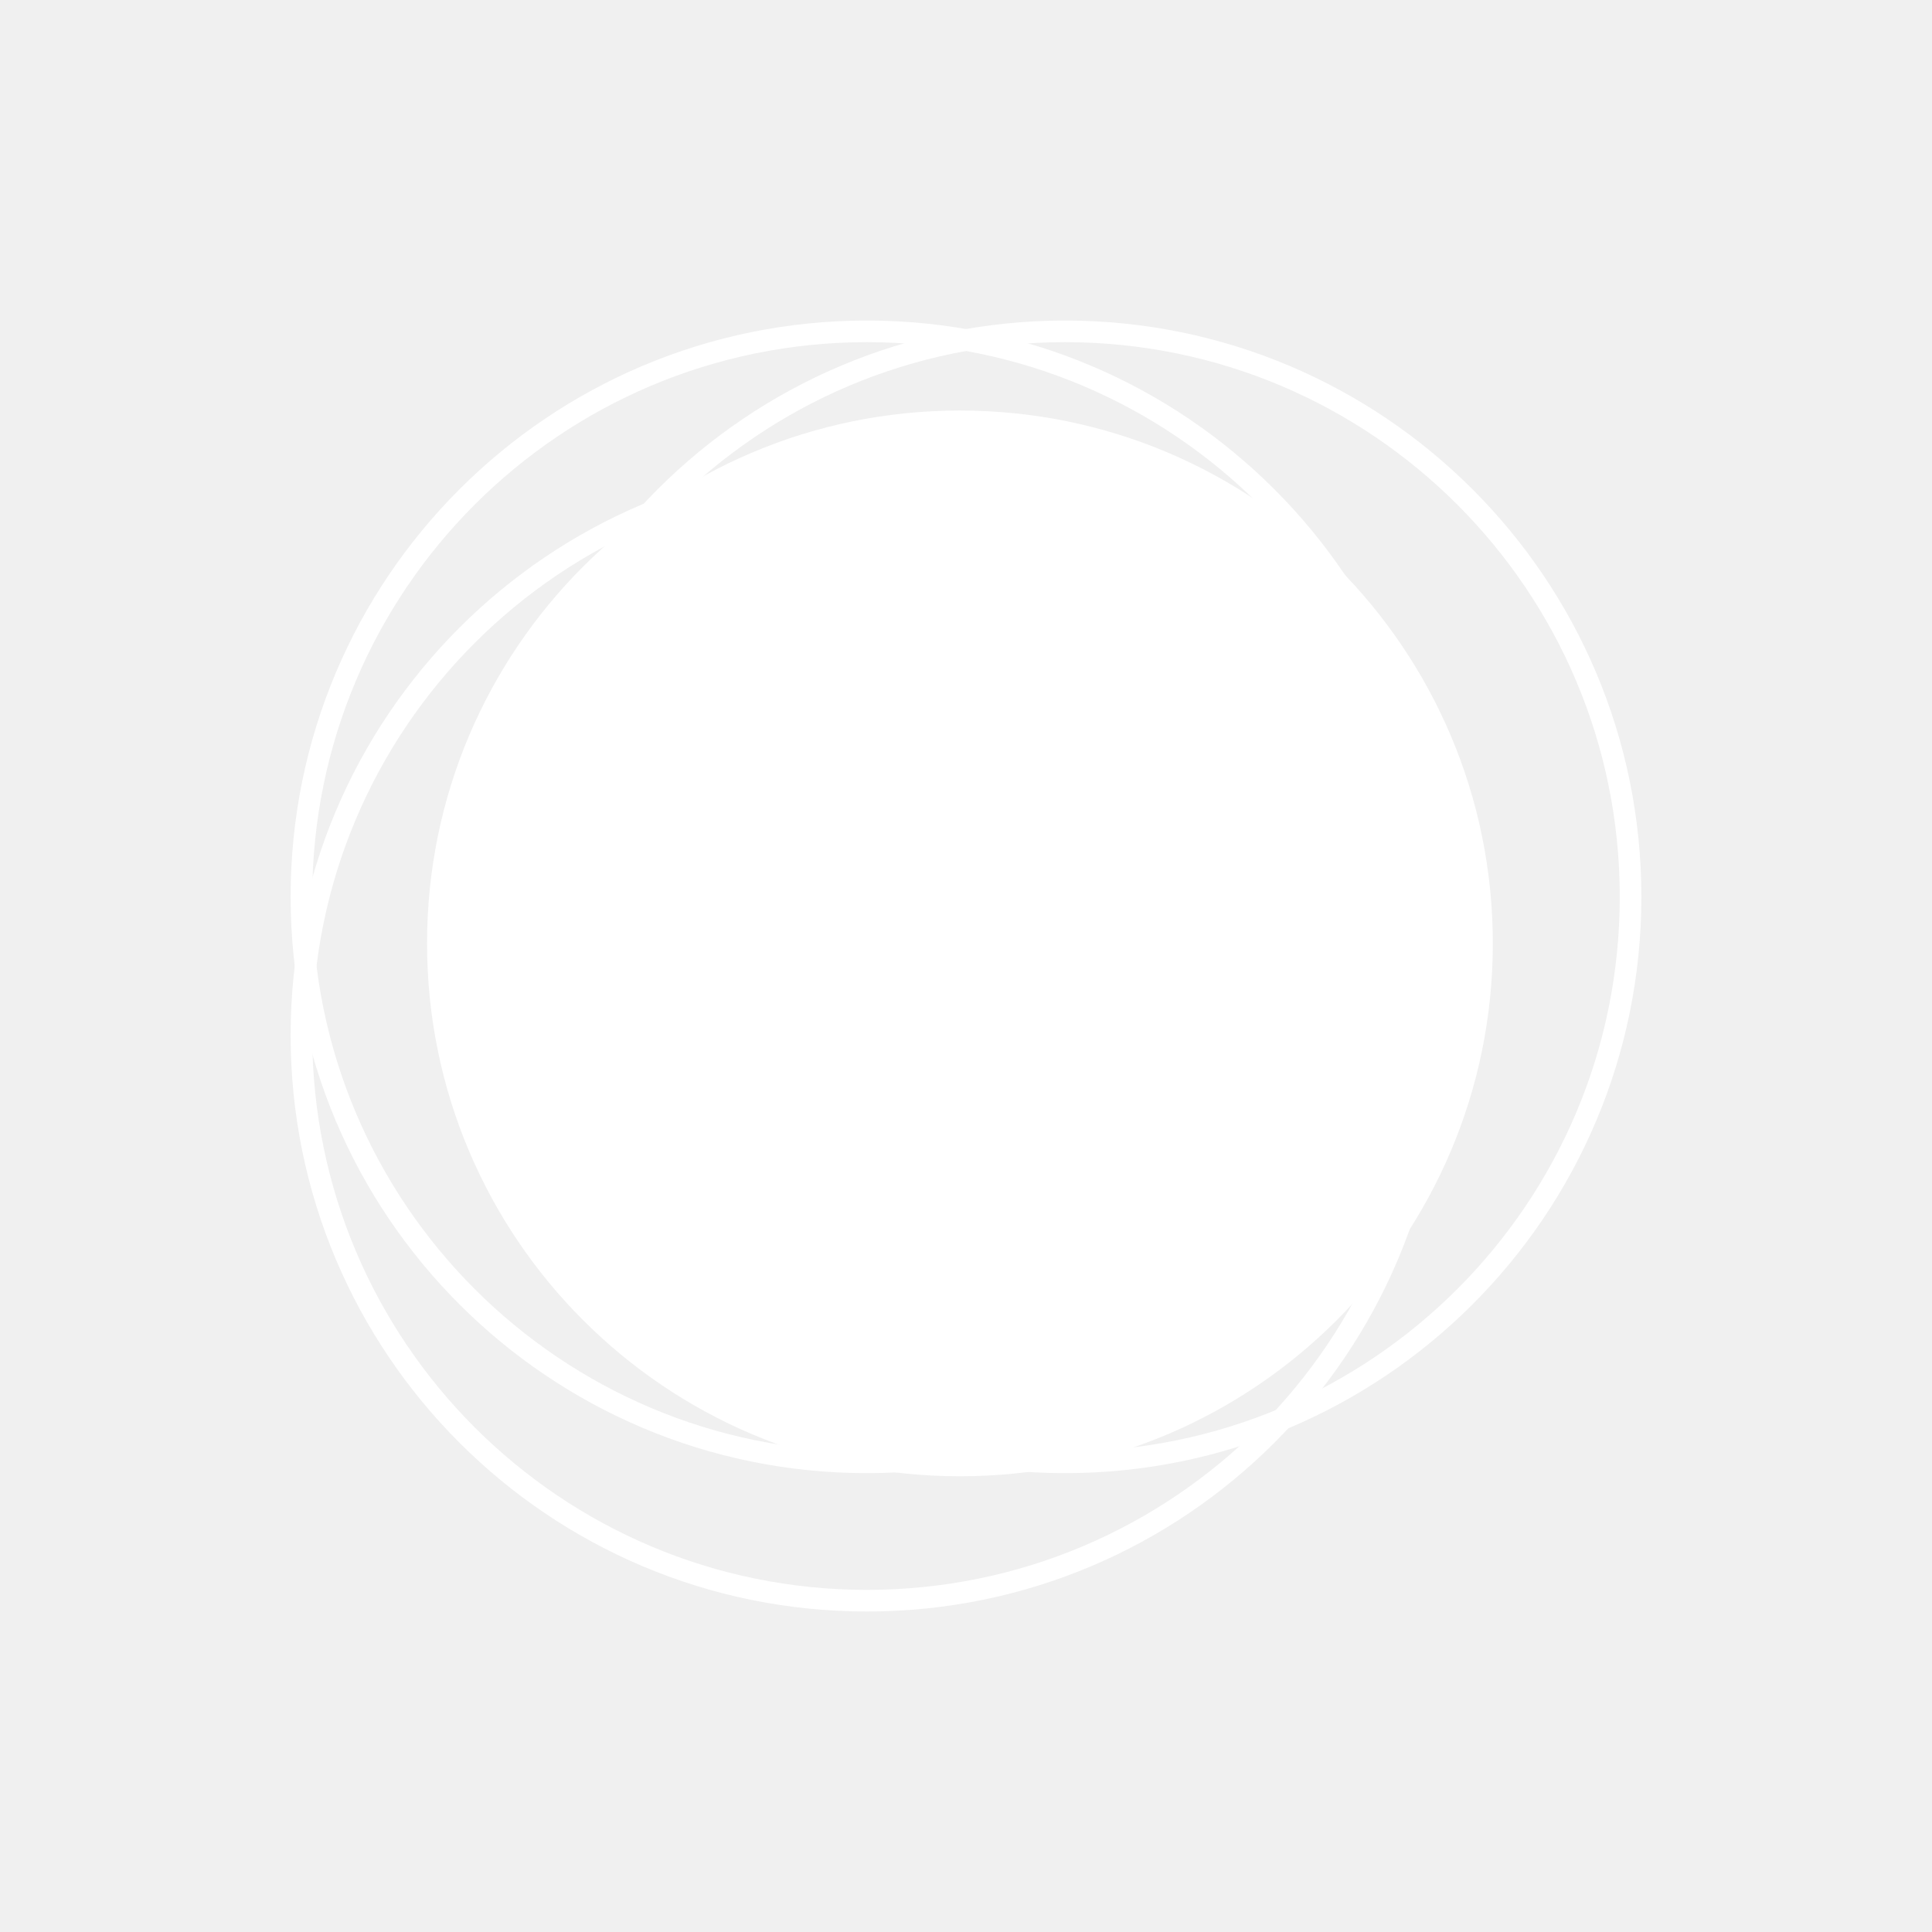
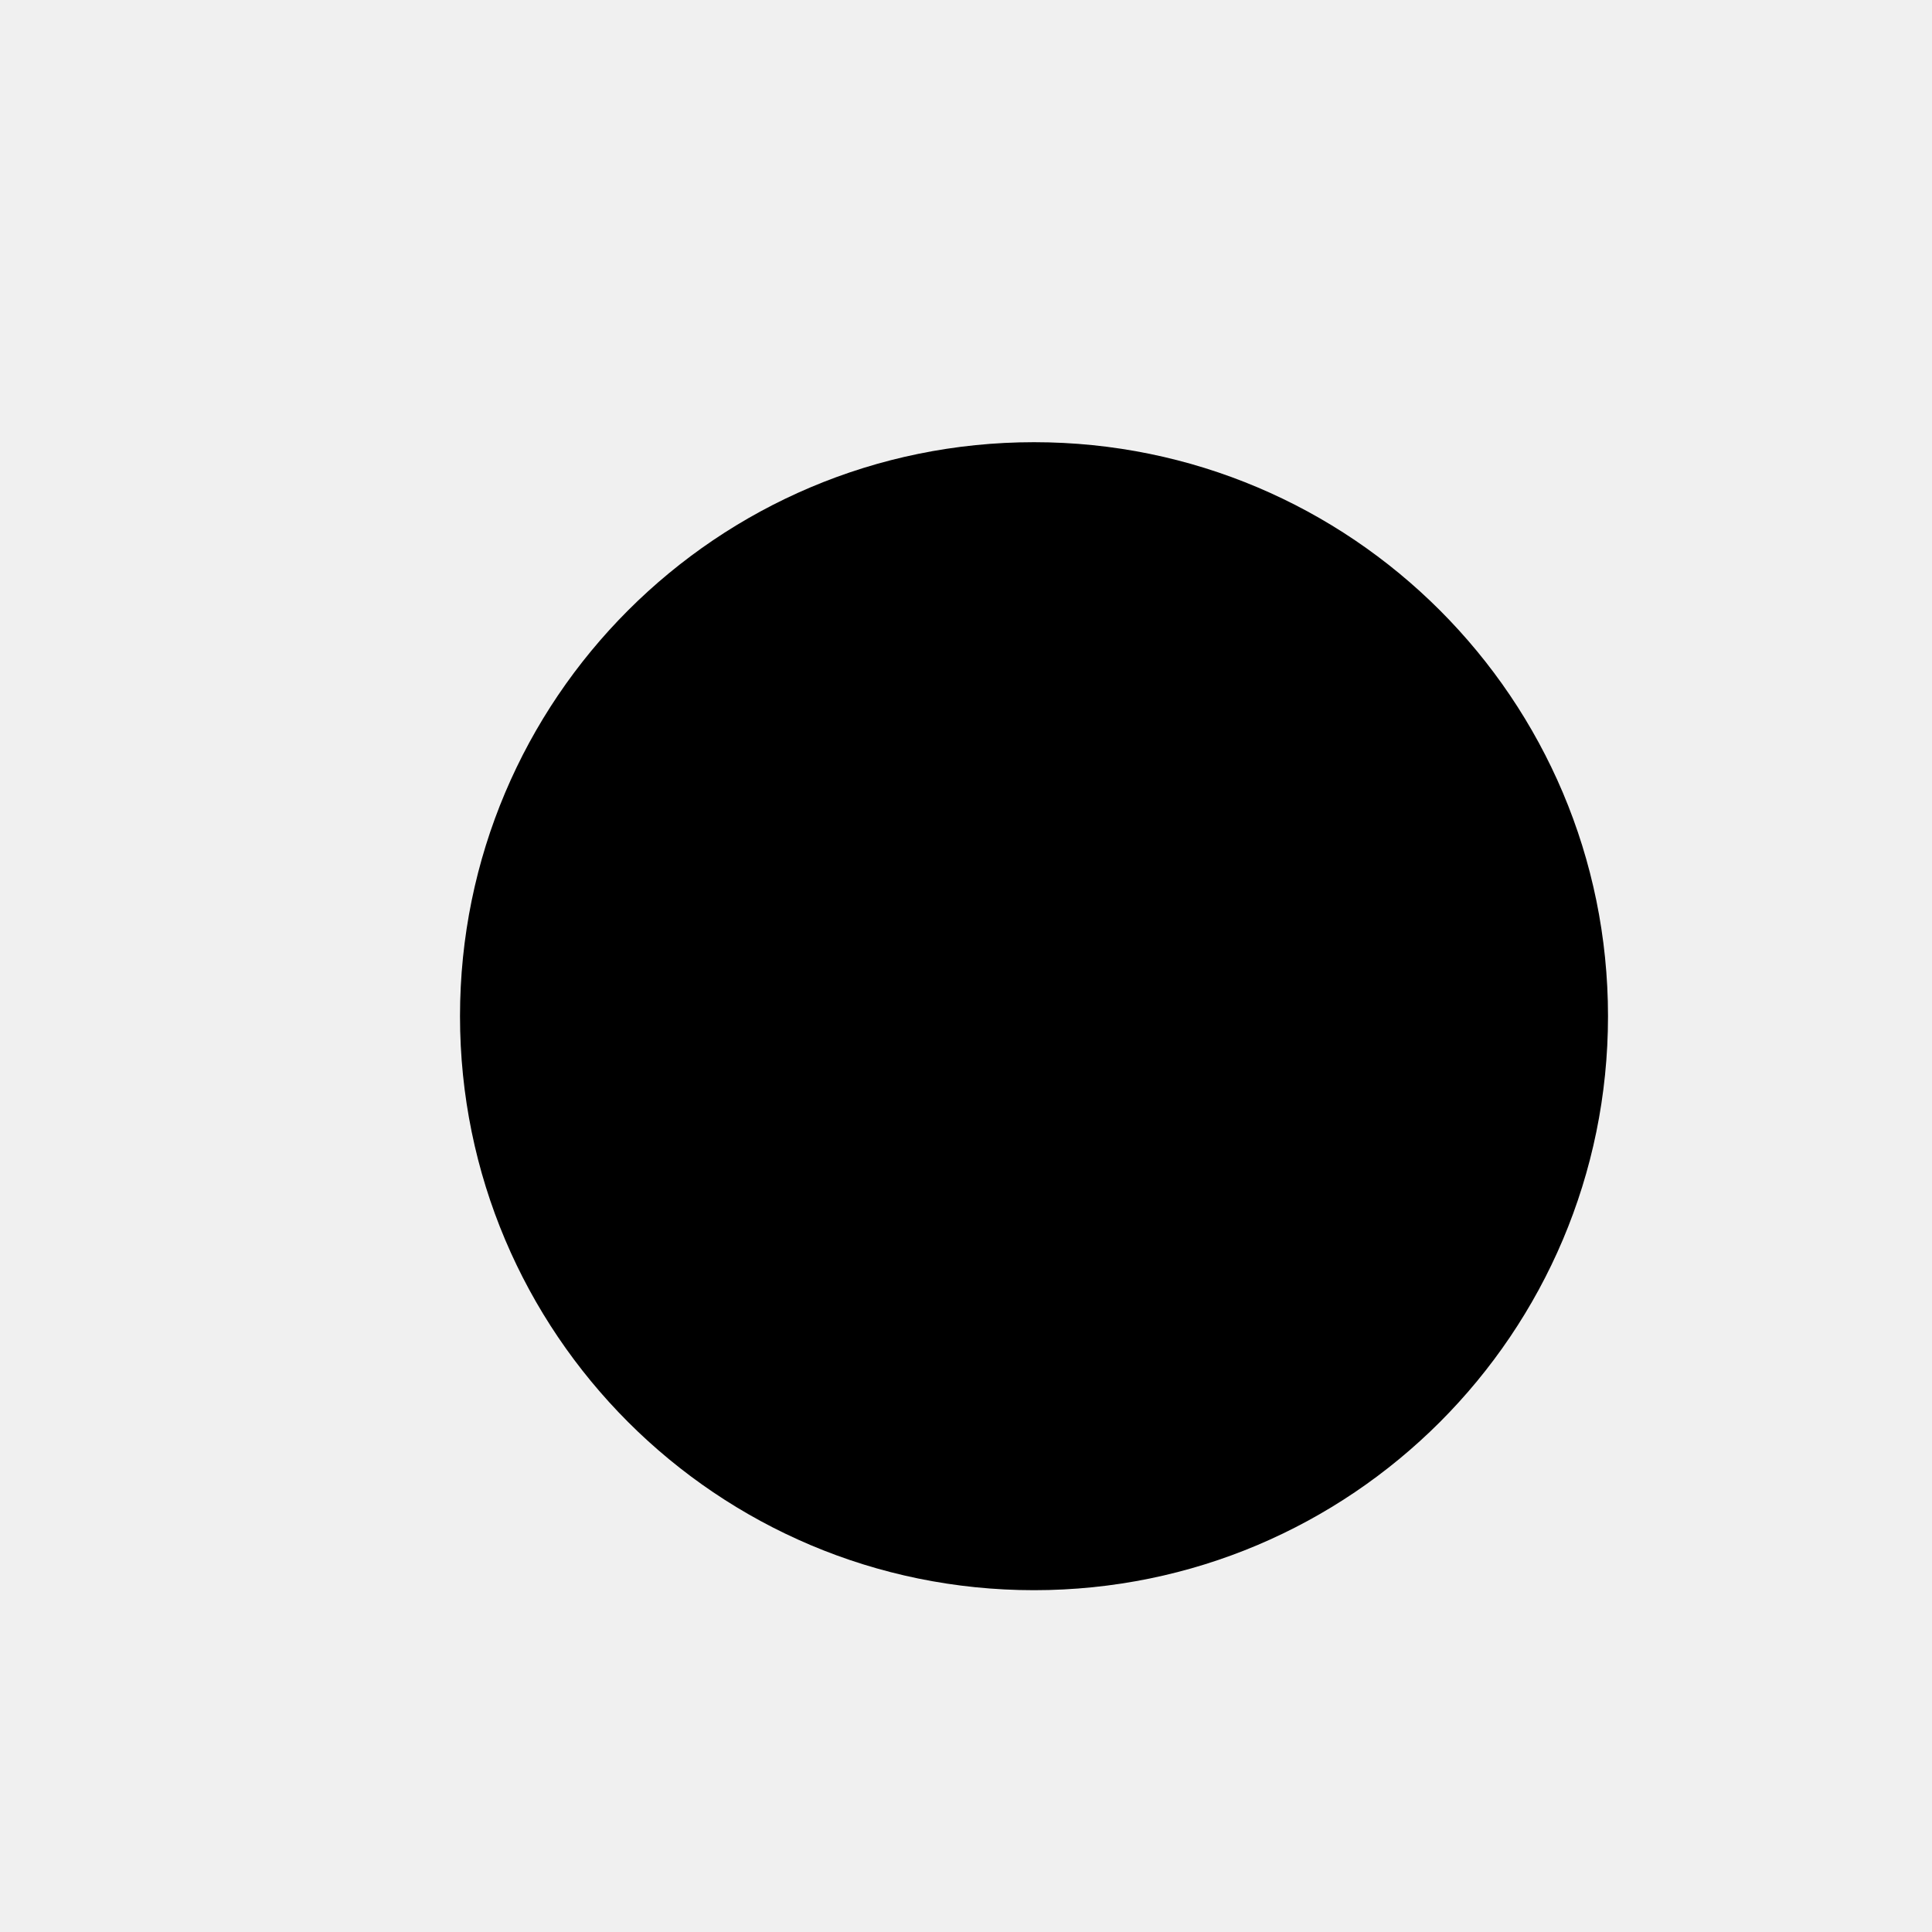
- <svg xmlns="http://www.w3.org/2000/svg" viewBox="0 0 538.58 538.58">
+ <svg xmlns="http://www.w3.org/2000/svg" viewBox="0 0 500 500" width="150" height="150">
  <style>
-     .st0{fill:#e5f4f3}.st2,.st3{fill:#fff}.st3{opacity:.8}.st4{fill:none;stroke:#346642;stroke-width:8;stroke-miterlimit:10}.st5{fill:#346642}.st6{fill:#50aa50}.st8{fill:#4cae50}.st9{fill:#398e3d}.st10{fill:#00cfff}.st12{fill:#a4ffff}.st13{fill:#603714}.st14{fill:#7c4115}.st15{fill:#aa561d}.st16,.st17{fill:none;stroke:#398e3d;stroke-width:18.928;stroke-linecap:round;stroke-miterlimit:10}.st17{stroke:#a4ffff;stroke-width:16}.st18{fill:#1ae51a}.st21{fill:none;stroke:#4cae50;stroke-width:6;stroke-miterlimit:10}.st25{fill:#bc5e11}.st27{fill:#ce8452}.st28{fill:#9cf}.st30{fill:#93c9ba}.st37{fill:#cce5e2}.st39{fill:#85a1ad}.st40{fill:#3e5c61}.st44{fill:#7ee3ed}.st46,.st47,.st59,.st60,.st61,.st64{fill:none;stroke:#3e5c61;stroke-width:6.074;stroke-miterlimit:10}.st47,.st59,.st60,.st61,.st64{stroke:#fff;stroke-width:4.049}.st59,.st60,.st61,.st64{stroke-width:4}.st60,.st61,.st64{stroke:#3e5c61}.st61,.st64{stroke-width:2}.st64{stroke-width:4.495}.st65{stroke-width:4;stroke-dasharray:39.316,39.316}.st65,.st66,.st67{fill:none;stroke:#fff;stroke-miterlimit:10}.st66{stroke-width:4;stroke-dasharray:38.823,38.823}.st67{stroke-dasharray:39.233,39.233}.st67,.st68,.st69{stroke-width:4}.st68{fill:none;stroke:#fff;stroke-miterlimit:10;stroke-dasharray:39.501,39.501}.st69{stroke-dasharray:39.803,39.803}.st69,.st70,.st71{fill:none;stroke:#fff;stroke-miterlimit:10}.st70{stroke-width:4;stroke-dasharray:41.465,41.465}.st71{stroke-dasharray:39.538,39.538}.st71,.st72,.st73{stroke-width:4}.st72{fill:none;stroke:#fff;stroke-miterlimit:10;stroke-dasharray:42.095,42.095}.st73{stroke-dasharray:44.64,44.64}.st73,.st74,.st75{fill:none;stroke:#fff;stroke-miterlimit:10}.st74{stroke-dasharray:40.66,40.66;stroke-width:4}.st75{stroke-width:6.027}
+     .st73{stroke-dasharray:45,45}.st73,.st74,.st75{fill:none;stroke-miterlimit:10}.st74{stroke-dasharray:40,40;stroke-width:4}.st75{stroke-width:6}
  </style>
  <g id="Layer_1">
    <path d="M-1241.57-1945.19h2597.26v1831.75h-2597.26z" class="st0" />
    <path d="M1116.19-266.24h-2118.25c-58.07 0-105.15-47.08-105.15-105.15v-1315.85c0-58.07 47.08-105.15 105.15-105.15h2118.24c58.07 0 105.15 47.08 105.15 105.15v1315.85c.01 58.07-47.07 105.15-105.14 105.15z" class="st2" opacity=".3" />
    <path d="M444.98-1112.5h-793.43a33.86 33.86 0 01-33.86-33.86v-324.17a33.86 33.86 0 0133.86-33.86h793.43a33.86 33.86 0 0133.86 33.86v324.17a33.86 33.86 0 01-33.86 33.86zM450.49-394.38h-804.46a28.35 28.35 0 01-28.35-28.35v-628.76a28.35 28.35 0 0128.35-28.35h804.46a28.35 28.35 0 0128.35 28.35v628.76a28.35 28.35 0 01-28.35 28.35z" class="st3" />
    <path fill="none" stroke="#fff" stroke-miterlimit="10" stroke-width="16" d="M1116.19-266.24h-2118.25c-58.07 0-105.15-47.08-105.15-105.15v-1315.85c0-58.07 47.08-105.15 105.15-105.15h2118.24c58.07 0 105.15 47.08 105.15 105.15v1315.85c.01 58.07-47.07 105.15-105.14 105.15z" />
    <path d="M-4073.75-1107.89c-13.54 8.3-28.38 12.47-44.11 13.53-19.54 1.32-38.43-.92-56.31-9.82-17.95-8.93-30.3-23.02-39.24-40.54-10.93-21.43-16.14-46.15-18.74-58.23-3.79-17.57-5.97-39.34-6.57-50.22-1.13-13.73-.82-28.05 1.2-36.51 1.66-6.45 9.31-6.52 15.74-6.44 28.6.36 57.09 1.73 85.22 7.32 20.03 3.98 39.29 10.09 57.11 20.4 22.88 13.23 36.89 32.66 41.61 58.61 4.87 26.74 2.19 52.53-10.49 76.91-2.27 4.36-8.11 11.87-12.2 15.53-4.39 4.55-13.22 9.46-13.22 9.46zM-3977.42-1096.46c-5.58-9.78-8.17-20.52-9.82-31.5-3.2-21.23-1.5-42.01 6.84-61.96 8.34-19.95 23.85-32.88 42.56-42.46 22.11-11.32 45.96-16.69 70.35-19.92 22.77-3.01 45.69-3.95 68.65-3.91 9.7 0 12.08 1.8 12.08 11.33-.14 33.37-1.77 66.6-9.48 99.24-4.33 18.34-10.72 35.89-21 51.81-13.43 20.81-32.82 33.12-56.83 37.48-31.51 5.73-61.16 1.09-87.31-18.85-.79-.6-1.44-1.37-2.16-2.05-10.22-11.28-13.88-19.21-13.88-19.21z" class="st8" />
    <path d="M-3968.83-1093.12c19.74-24.37 42.89-44.69 70.43-59.87 4.79-2.64 9.58-5.3 14.53-7.6 4.03-1.87 8.27-2.67 12.15.68 6.43 5.54 5.64 12.91-2.05 16.66a256.33 256.33 0 00-35.34 20.67 199.51 199.51 0 00-52.15 53.83c-.82 1.24-4 5.95-4.81 7.27-18.3 29.87-29.33 62.42-35.53 96.74a392.4 392.4 0 00-6.19 69.27c0 2.31-.06 4.6-.66 6.86a9.7 9.7 0 01-9.8 7.48 9.46 9.46 0 01-9.35-7.98c-.37-2.12-.53-4.3-.54-6.45-.1-29.02-1.71-57.95-5.51-86.74-4.87-36.86-13.46-72.75-28.44-106.92-.96-2.19-10.6-20.99-14.8-27.98a186.85 186.85 0 00-33.86-41.71c-9.22-8.46-19.56-15.51-29.8-22.67a30 30 0 01-5.73-5.21c-3.28-3.88-3.08-8.99.27-12.96 2.85-3.38 8.69-4.35 12.56-1.62 10.43 7.37 21.01 14.55 30.8 22.79 22.33 18.81 39.4 41.72 52.53 67.67.45.89 1.03 1.72 1.54 2.57a359.47 359.47 0 0122.9 62.27 477.22 477.22 0 019.28 43.47c.26 1.56.4 3.14 1.41 4.82a248.93 248.93 0 0114.12-42.17 245.94 245.94 0 0122.01-39.57c.96-1.36 7.52-10.5 10.03-13.6z" class="st9" />
    <path d="M-4112.17-1550.61c-9.3-23.8-30.72-50.78-40.74-50.78-11.67 0-33.41 28.79-41.79 53.12a45.2 45.2 0 1082.53-2.34zM-3972.32-1415.91c-9.3-23.8-30.72-50.78-40.74-50.78-11.67 0-33.41 28.79-41.79 53.12a45.2 45.2 0 1082.53-2.34zM-3826.1-1548.59c-9.3-23.8-30.72-50.78-40.74-50.78-11.67 0-33.41 28.79-41.79 53.12a45.2 45.2 0 1082.53-2.34z" class="st10" />
    <path d="M-4666.2-1149.62c-13.54 8.3-28.38 12.47-44.11 13.53-19.54 1.32-38.43-.92-56.31-9.82-17.95-8.93-30.3-23.02-39.24-40.54-10.93-21.43-16.14-46.15-18.75-58.23-3.79-17.57-5.97-39.34-6.57-50.22-1.13-13.73-.82-28.05 1.2-36.51 1.66-6.45 9.31-6.52 15.74-6.44 28.6.36 57.09 1.73 85.22 7.32 20.03 3.98 39.29 10.09 57.11 20.4 22.88 13.23 36.89 32.66 41.61 58.61 4.87 26.74 2.19 52.53-10.49 76.91-2.27 4.36-8.11 11.87-12.2 15.53-4.39 4.55-13.21 9.46-13.21 9.46zM-4569.88-1138.19c-5.58-9.78-8.17-20.52-9.82-31.5-3.2-21.23-1.5-42.01 6.84-61.96 8.34-19.95 23.85-32.88 42.56-42.46 22.11-11.32 45.96-16.69 70.35-19.92 22.77-3.01 45.69-3.95 68.65-3.91 9.7 0 12.08 1.8 12.08 11.33-.14 33.37-1.77 66.6-9.48 99.24-4.33 18.34-10.72 35.89-21 51.81-13.43 20.81-32.82 33.12-56.83 37.48-31.51 5.73-61.16 1.09-87.31-18.85-.79-.6-1.44-1.37-2.16-2.05-10.21-11.28-13.88-19.21-13.88-19.21z" class="st8" />
    <path d="M-4561.29-1134.85c19.74-24.37 42.89-44.69 70.43-59.87 4.79-2.64 9.58-5.3 14.53-7.6 4.03-1.87 8.27-2.67 12.15.68 6.43 5.54 5.64 12.91-2.05 16.66a257.03 257.03 0 00-35.35 20.67 199.51 199.51 0 00-52.15 53.83c-.82 1.24-4 5.95-4.81 7.27-18.3 29.87-29.33 62.42-35.53 96.74a392.4 392.4 0 00-6.19 69.27c0 2.31-.06 4.6-.66 6.86a9.7 9.7 0 01-9.8 7.48 9.46 9.46 0 01-9.35-7.98c-.37-2.12-.53-4.3-.54-6.45-.1-29.02-1.71-57.95-5.51-86.74-4.87-36.86-13.46-72.75-28.44-106.92-.96-2.19-10.6-20.99-14.8-27.98a186.85 186.85 0 00-33.86-41.71c-9.22-8.46-19.56-15.51-29.8-22.67a30 30 0 01-5.73-5.21c-3.28-3.88-3.08-8.99.27-12.96 2.85-3.38 8.69-4.35 12.56-1.62 10.43 7.37 21.01 14.55 30.8 22.79 22.33 18.81 39.4 41.72 52.53 67.67.45.89 1.03 1.72 1.54 2.57a359.47 359.47 0 0122.9 62.27 477.22 477.22 0 019.28 43.47c.26 1.56.4 3.14 1.41 4.82a248.93 248.93 0 0114.12-42.17 245.94 245.94 0 0122.01-39.57c.97-1.36 7.54-10.5 10.04-13.6z" class="st9" />
    <path fill="#47301a" d="M-4499.32-922.85c0 21.77-218.19 18.05-218.19 0 0-60.25 48.84-109.1 109.1-109.1 60.25 0 109.09 48.85 109.09 109.1z" />
    <path d="M-4704.62-1592.34c-9.3-23.8-30.72-50.78-40.74-50.78-11.67 0-33.41 28.79-41.79 53.12a45.2 45.2 0 1082.53-2.34z" class="st10" />
    <circle cx="-4726.69" cy="-1567.14" r="16.16" class="st12" />
    <path d="M-4564.78-1457.64c-9.3-23.8-30.72-50.78-40.74-50.78-11.67 0-33.41 28.79-41.79 53.12a45.2 45.2 0 1082.53-2.34z" class="st10" />
    <circle cx="-4586.85" cy="-1432.45" r="16.16" class="st12" />
    <path d="M-4418.55-1590.32c-9.3-23.8-30.72-50.78-40.74-50.78-11.67 0-33.41 28.79-41.79 53.12a45.2 45.2 0 1082.53-2.34z" class="st10" />
    <circle cx="-4440.62" cy="-1565.13" r="16.16" class="st12" />
    <circle cx="-4678.3" cy="-955.98" r="15.07" class="st13" />
    <circle cx="-4623.47" cy="-939.53" r="15.07" class="st13" />
    <circle cx="-4585.53" cy="-992.04" r="10.5" class="st14" />
    <circle cx="-4567.22" cy="-954.59" r="10.5" class="st14" />
    <circle cx="-4648.67" cy="-960.55" r="10.5" class="st14" />
    <circle cx="-4536.04" cy="-959.05" r="12" class="st15" />
    <circle cx="-4608.41" cy="-1009.45" r="12" class="st15" />
    <path d="M-4690.71-1200.39a160.16 160.16 0 01-72.16 9.64M-4495.44-1184.68a65.32 65.32 0 0113.45-46.87M-4526.44-1153.54a92.12 92.12 0 0073.82 7.63M-4717.19-1226.08a145.5 145.5 0 01-54.81-53.95M-4469.06-1194.8c24.42-10.09 48.08-31.28 58.45-58.25M-4529.15-1158.56a71.33 71.33 0 01-7.98-55.51M-4716.08-1231.79c5.55-6.66 7.15-15.91 6.21-24.53-.94-8.61-4.16-16.79-7.35-24.85" class="st16" />
    <path d="M-4129.08-1541.01a26.67 26.67 0 01-5.58 27.23M-3988.77-1406.89a26.64 26.64 0 01-5.58 27.23M-3842.47-1541.01a26.67 26.67 0 01-5.58 27.23" class="st17" />
    <path d="M-4073.75-1107.62c-13.54 8.3-28.38 12.47-44.11 13.53-19.54 1.32-38.43-.92-56.31-9.82-17.95-8.93-30.3-23.02-39.24-40.54-10.93-21.43-16.14-46.15-18.74-58.23-3.79-17.57-5.97-39.34-6.57-50.22-1.13-13.73-.82-28.05 1.2-36.51 1.66-6.45 9.31-6.52 15.74-6.44 28.6.36 186.13 138.87 173.45 163.25-2.27 4.36-8.11 11.87-12.2 15.53-4.39 4.54-13.22 9.45-13.22 9.45zM-3977.42-1096.46c-5.58-9.78-8.17-20.52-9.82-31.5-3.2-21.23-1.5-42.01 6.84-61.96 8.34-19.95 23.85-32.88 42.56-42.46 22.11-11.32 45.96-16.69 70.35-19.92 22.77-3.01 45.69-3.95 68.65-3.91 9.7 0 12.08 1.8 12.08 11.33-.14 33.37-148.46 189.63-174.61 169.68-.79-.6-1.44-1.37-2.16-2.05-10.23-11.28-13.89-19.21-13.89-19.21z" class="st18" />
    <linearGradient id="SVGID_1_" x1="-3613.18" x2="-3402.63" y1="-862.41" y2="-862.41" gradientTransform="matrix(1 0 0 -1 0 -2059.11)" gradientUnits="userSpaceOnUse">
      <stop offset="0" stop-color="#1ae51a" />
      <stop offset="1" stop-color="#4cae50" />
    </linearGradient>
    <path fill="url(#SVGID_1_)" d="M-3407.24-1158c-4.55-18.48-15.61-36.3-32.85-44.35-9.24-4.31-19.59-5.57-29.24-8.85a73.55 73.55 0 01-35.98-26.76c-9.56-13.41-14.63-30.1-26.53-41.49-12.12-11.6-29.27-15.81-44.72-22.37-15.45-6.56-31.21-18.07-33.05-34.75a577.84 577.84 0 00-3.56 67.19c.17 32.35 6.54 70.27 35.32 85.04 6.06 3.11 12.9 5.02 17.93 9.61 13.27 12.12 6.72 33.56 6.89 51.53.32 33.95 31.45 63.1 65.27 66.08 26.65 2.35 53.63-9.69 71.99-28.73 17.57-18.23 14.33-48.61 8.53-72.15z" />
    <linearGradient id="SVGID_2_" x1="-3372.65" x2="-3187.14" y1="-813.54" y2="-813.54" gradientTransform="matrix(1 0 0 -1 0 -2059.11)" gradientUnits="userSpaceOnUse">
      <stop offset="0" stop-color="#1ae51a" />
      <stop offset="1" stop-color="#4cae50" />
    </linearGradient>
    <path fill="url(#SVGID_2_)" d="M-3308.81-1310.95c-2.9 16.31 3.92 33.75-1.63 49.36-4.17 11.72-14.44 19.94-23.15 28.82-33.58 34.22-47.13 86.82-34.26 133.01 5.23 18.78 15.65 37.55 33.27 45.91 19.55 9.29 43.14 3.51 62.14-6.85 39.53-21.53 68.15-65.25 64.67-110.13-1.64-21.14-9.96-42.26-5.59-63.01 5.82-27.65 33.44-52.26 24.42-79.04-6.38-18.92-29.76-30.4-30.59-50.34-.37-8.75 3.92-16.92 6.51-25.29 6.55-21.14-2.33-49.61-24.13-53.44 9.44 1.66 3.55 38.56 1.06 45.01-4.59 11.88-13.98 20.9-23.27 29.17-18.42 16.38-44.74 30.31-49.45 56.82z" />
    <path d="M-3240.83-1323.72c-36.61 133.67-106.27 244.86-167.57 369.15 17.11-57.82 4.02-123.69-33.89-170.58-30.03-37.13-73.15-61.51-105.27-96.84a220.54 220.54 0 01-39.29-60.98" class="st21" />
    <linearGradient id="SVGID_3_" x1="-3227.1" x2="-3227.1" y1="-503" y2="-576.62" gradientTransform="matrix(1 0 0 -1 0 -2059.11)" gradientUnits="userSpaceOnUse">
      <stop offset="0" stop-color="#a4ffff" />
      <stop offset="1" stop-color="#00cfff" />
    </linearGradient>
    <path fill="url(#SVGID_3_)" d="M-3227.67-1555.76c-2.01-.43-4.15-.54-6.08.15-2.3.81-4.09 2.62-5.6 4.53-12.05 15.14-14.96 75.98 14.72 67.85 26.79-7.34 23.07-66.93-3.04-72.53z" />
    <linearGradient id="SVGID_4_" x1="-3567.13" x2="-3567.13" y1="-441.95" y2="-509.76" gradientTransform="matrix(1 0 0 -1 0 -2059.11)" gradientUnits="userSpaceOnUse">
      <stop offset="0" stop-color="#a4ffff" />
      <stop offset="1" stop-color="#00cfff" />
    </linearGradient>
    <path fill="url(#SVGID_4_)" d="M-3571.55-1616.98c-2.05-.31-4.27-.3-6.07.74-2.04 1.18-3.17 3.45-4.09 5.62-6.25 14.76-14.61 72.07 20.15 59.47 24.89-9.01 15.76-61.97-9.99-65.83z" />
    <linearGradient id="SVGID_5_" x1="-3400.46" x2="-3400.46" y1="-638.46" y2="-699.34" gradientTransform="matrix(1 0 0 -1 0 -2059.11)" gradientUnits="userSpaceOnUse">
      <stop offset="0" stop-color="#a4ffff" />
      <stop offset="1" stop-color="#00cfff" />
    </linearGradient>
    <path fill="url(#SVGID_5_)" d="M-3391.8-1420.35c1.56-.34 3.26-.53 4.69.18 1.97.97 2.83 3.28 3.4 5.4 3.91 14.43 2.97 65.92-24.74 52.91-23.42-11-2.87-54.21 16.65-58.49z" />
    <path d="M-2973.8-1171.75c-15.37-58.75-7.9-121.16 6.31-180.21 7.25-30.15 16.16-62.36 5.24-91.38 10.71 53.19 40.86 100.76 53.02 153.64 8.12 35.34 7.97 72.01 12.53 107.99a415.38 415.38 0 0020.39 85.95c7.43 21.05 31.56 64.33-10.15 42.7-44.53-23.08-74.95-71.33-87.34-118.69z" class="st8" />
    <path d="M-2960.48-1441.5c18.07 51.27 71.56 79.89 106.17 121.81 32.01 38.76 47.51 89.36 49.86 139.57 1.21 25.85-.97 52.29-10.67 76.28-9.7 23.99-27.58 45.39-51.4 55.49-45.56-51.54-65.42-122.07-71.21-190.62-5.78-68.55-5.55-135.93-22.75-202.53z" class="st18" />
    <path d="M-2696.16-1321.52c-49.55 61.17-61.24 145.88-51.18 223.96 44.95-22.06 80.12-61.31 102.79-105.95s33.53-94.52 37.87-144.4c1.82-20.98 4.88-78.83-26.92-45.44-21.27 22.32-43.07 47.77-62.56 71.83z" class="st8" />
    <path d="M-2643.82-1262.11c-29.38 55.79-80.7 99.47-100.9 159.2-1.09 3.23-2.01 7.07-.02 9.84 1.34 1.86 3.65 2.71 5.85 3.34 17.9 5.16 37.34 2.71 54.86-3.61 34.24-12.35 62.23-39.09 80.17-70.76 17.94-31.68 26.41-68.04 29.01-104.36 1.46-20.41 1.12-41.02-2.2-61.22-3.69-22.49-10.75-46.96-22.9-66.47-10.12-16.24-12.3-14.88-15.31 2.94-7.84 46.35-5.64 87.56-28.56 131.1z" class="st18" />
    <path d="M-2865.66-1049.09c.25 13.91 13 25.49 26.78 27.44 13.77 1.95 27.71-4.1 38.32-13.1s18.46-20.74 26.21-32.3c7.75-11.56 15.7-23.25 26.44-32.09M-2822.14-1023.63c18.38 22.82 23.19 55.8 12.08 82.91" class="st21" />
    <path d="M-2938.95-1548.24a36.87 36.87 0 008 34.4 36.85 36.85 0 0033.5 11.16c-4.24-9.97-2.96-21.28-2.6-32.11.28-8.34 1.76-54.36-11.8-54.59-6.99-.13-25.1 34.24-27.1 41.14z" class="st10" />
    <path d="M-2888.98-1569.48c9.29 10.51 19.16 22.53 18.59 36.55-.44 10.7-7.73 20.82-17.74 24.61-2.73 1.03-5.73 1.63-8.56.93-5.43-1.33-8.76-7.04-9.58-12.57-.83-5.53.2-11.15.21-16.74.03-18.33-14.15-40.33-5.96-57.67 8.59 6.89 15.65 16.54 23.04 24.89z" class="st12" />
    <path d="M-2797.8-1435.36c-1.77 8.94-2.26 18.88 2.72 26.51 8.24 12.63 27.84 12.52 40.48 4.29.8-.52 1.61-1.1 2.04-1.95.81-1.62-.05-3.55-.86-5.17-13.38-26.62-12.91-52.22-13.04-80.82-16.85 12.56-27.33 36.89-31.34 57.14z" class="st10" />
    <path d="M-2738.59-1434.44c2.03 10.91-2.15 23.85-12.35 28.2-2.07.88-4.39 1.38-6.57.84-4.93-1.22-7.13-6.87-8.36-11.79-2.42-9.65-13.58-53.14-1.54-58.87 9.37-4.47 27.18 32.8 28.82 41.62zM-2617.7-1513.19c.58 9.16-3.28 19.23-11.55 23.23-8.26 3.99-20.35-1.29-20.79-10.46-.19-3.9 1.57-7.59 3.1-11.18 5.52-13 4.52-30.54 12.01-42.05 8.11 9.55 16.4 27.34 17.23 40.46z" class="st12" />
    <path d="M-2639.58-1527.41c0 11.61-.42 24.38-8.21 33-3.12 3.45-7.72 6.04-12.3 5.2-4.57-.84-7.94-4.86-9.77-9.13-5.86-13.62.45-29.36 8.48-41.83a835.56 835.56 0 0117.07-25.7c9.09 6.16 4.74 28.16 4.73 38.46z" class="st10" />
    <path d="M-3906.86-977.43c0-21.77-218.19-18.05-218.19 0 0 60.25 0 109.1 109.1 109.1 109.09 0 109.09-48.85 109.09-109.1z" class="st25" />
    <linearGradient id="SVGID_6_" x1="-3398.81" x2="-3398.81" y1="58.99" y2="-65.07" gradientTransform="translate(0 -925.14)" gradientUnits="userSpaceOnUse">
      <stop offset="0" stop-color="#964d17" />
      <stop offset="1" stop-color="#47301a" />
    </linearGradient>
    <path fill="url(#SVGID_6_)" d="M-3289.72-975.25c0-21.77-218.19-18.05-218.19 0 0 60.25 0 109.1 109.1 109.1 109.09 0 109.09-48.85 109.09-109.1z" />
    <path d="M-2884.74-966.1c0-16.09 161.2-13.34 161.2 0 0 44.51 0 80.6-80.6 80.6s-80.6-36.09-80.6-80.6z" class="st25" />
    <path d="M-2262.64-1136.9c28.88 13.89 63.95 20.72 92.55 6.27-19.27-35.83-43.12-69.7-73.99-96.2-30.87-26.5-69.21-45.34-109.76-48.63-4.3-.35-8.83-.48-12.7 1.41s-6.77 6.48-5.35 10.55l.01.04c19.3 54.69 55.98 100.95 109.24 126.56zM-2133.66-1256.96c-28.43 35.79-41.58 83.33-35.6 128.64 47.46 2.9 89.34-31.28 118.07-69.16 9.38-12.37 17.99-25.39 24.78-39.35 12.26-25.2 31.41-77.08-12.58-79.44-33.45-1.81-75.67 35.39-94.67 59.31zM-2153.42-1358.86a267.4 267.4 0 00-20.74 99.73c30.91-7.54 57.78-30.09 70.56-59.22 7.59-17.29 17.7-65.17 1.12-80.81-20.07-18.94-43.38 22.29-50.94 40.3zM-2181.23-1375.79c33.31-20.48 46.27-107.13-6.84-112.44-63.56-6.34 14.92 107.47 6.84 112.44zM-2264.15-1307.89c6.59 12 18.19 20.27 29.41 28.11 16.42 11.48 33.88 23.36 53.86 24.97 1.45.12 3.03.14 4.22-.7 1.83-1.31 1.84-3.99 1.59-6.23-3.46-31.17-20.78-59.1-40.62-83.39-10.09-12.35-40.27-45.48-57.3-27.65-10.51 11 3.03 54.31 8.84 64.89z" class="st5" />
    <path d="M-2179.66-1399.71a5717.44 5717.44 0 017.48 451.67" class="st4" />
    <path d="M-2254.76-982.56c0-16.09 161.2-13.34 161.2 0 0 44.51 0 80.6-80.6 80.6s-80.6-36.08-80.6-80.6z" class="st25" />
    <path d="M-2182.92-1386.51a143.13 143.13 0 00-80.21-38.56c-.02 9.62 7.82 17.3 15.61 22.94 22.11 16 48.88 25.5 76.13 27.01 25.07-16.96 51.3-35.9 71.7-58.26-26.57 5.48-65.09 26.7-83.23 46.87zM-2247.72-1276.53c-1.88-.58-4.11-1.07-5.65.15-1.8 1.42-1.49 4.19-.92 6.41 4.25 16.53 28.42 60.24 49.44 44.33 30.17-22.83-28.56-46.43-42.87-50.89zM-2100.97-1108.48c-17.77-6.33-38.97-1.66-52.43 11.56-3.34 3.28-6.38 8.15-4.36 12.36 2.02 4.21 11.81 5.07 16.45 4.51 17.72-2.15 34.03-11.73 40.34-28.43" class="st5" />
    <path d="M-1630.99-979.25c0-16.09 161.2-13.34 161.2 0 0 44.51 0 80.6-80.6 80.6s-80.6-36.09-80.6-80.6z" class="st27" />
    <path d="M-1638.53-999.01h177v35.68h-177z" class="st25" />
    <path d="M-2337.73-1507.75c.75 3.43 2.39 7.48 5.87 7.87 2.24.25 4.29-1.21 5.9-2.78 7.68-7.5 10.43-18.68 11.54-29.35.92-8.88 4.44-52.78-14.88-44.16-15.28 6.83-11.09 56.21-8.43 68.42zM-2056.42-1448.58c1.4 4.24 3.32 8.49 6.71 11.41 3.38 2.91 8.54 4.15 12.41 1.92 2.44-1.41 4.02-3.92 5.23-6.47 5.32-11.23 5.01-24.51 1.43-36.41-4.08-13.58-10.52-34.15-22.88-21.03-10.14 10.78-7 38.17-2.9 50.58zM-2167.68-1619.83c-11.25 8.61-15.2 32.46-11.78 46.2 2.08 8.37 10.11 16.96 18.14 13.83 7.7-3 8.28-13.63 6.79-21.76a136.33 136.33 0 00-13.15-38.27" class="st28" />
    <path fill="#f60" d="M-1932.32-2220.05h173.05V-2047h-173.05z" />
    <path d="M-1742.66-2220.05h173.05V-2047h-173.05z" class="st30" />
    <path d="M-2906.33-2220.05h173.05V-2047h-173.05z" class="st0" />
    <path fill="#58bc8a" d="M-1555.5-2220.05h173.05V-2047h-173.05z" />
    <path fill="#154930" d="M-2121.98-2220.05h173.05V-2047h-173.05z" />
    <path fill="#fffad2" d="M-2314.85-2220.05h173.05V-2047h-173.05z" />
    <path fill="#c7cad9" d="M-1932.32-2432.26h173.05v173.05h-173.05z" />
    <path fill="#eff0f3" d="M-1742.66-2432.26h173.05v173.05h-173.05z" />
    <path fill="#63cea9" d="M-2504.51-2432.26h173.05v173.05h-173.05z" />
    <path d="M-2703.81-2432.26h173.05v173.05h-173.05z" class="st37" />
    <path fill="#fafafa" d="M-1555.5-2432.26h173.05v173.05h-173.05z" />
    <path d="M-2121.98-2432.26h173.05v173.05h-173.05z" class="st39" />
    <path d="M-2314.85-2432.26h173.05v173.05h-173.05z" class="st40" />
    <path d="M890.72-2327.35h173.05v173.05H890.72z" class="st30" />
    <path d="M276.42-2327.35h173.05v173.05H276.42z" class="st37" />
    <path fill="#fff" stroke="#000" stroke-miterlimit="10" d="M1095.48-2327.35h173.05v173.05h-173.05z" />
    <path d="M685.95-2327.35H859v173.05H685.95z" class="st39" />
    <path d="M481.19-2327.35h173.05v173.05H481.19z" class="st40" />
    <path fill="#fffdf0" stroke="#fff" stroke-miterlimit="10" stroke-width="12" d="M-2703.81-2220.05h173.05V-2047h-173.05z" />
    <path fill="#ccffe8" stroke="#fff" stroke-miterlimit="10" stroke-width="12" d="M-2504.51-2220.05h173.05V-2047h-173.05z" />
    <path id="Gota_izquierda" d="M-1710.08-1476.47c-.94 6.16-1.08 12.62 1.11 18.46 2.19 5.83 7.08 10.93 13.22 12.03 10.95 1.95 19.92-8.7 24.46-18.85 6.15-13.76 8.96-30.01 2.91-43.82-3.5-8-8.56-17.64-14.51-23.5-13.34 14.59-24.18 35.93-27.19 55.68z" class="st44" />
    <path id="Gota_Centro" d="M-1506.85-1618.28a81.53 81.53 0 00-18.89 29.33c-2.13 5.73-3.62 11.94-2.46 17.94s5.53 11.71 11.53 12.86c7.71 1.49 15.14-5.03 17.51-12.52s1-15.59-.4-23.32l-4.58-25.4" class="st44" />
    <path id="Gota_Derecha" d="M-1375.02-1465.92c-3.29 10.03-6.6 20.75-3.91 30.95 2.69 10.2 14.06 18.81 23.73 14.58 5.93-2.59 9.34-9.17 9.9-15.61.56-6.44-1.23-12.85-3.17-19.02-3.05-9.71-7.32-33.07-17.36-36.26-4.2 7.77-6.4 16.85-9.19 25.36z" class="st44" />
    <path d="M-475.32-509.47h-474.35c-31.08 0-56.29-31.09-56.29-69.42v-856.08c0-38.34 25.2-69.42 56.29-69.42h474.36c31.08 0 56.29 31.09 56.29 69.42v856.08c-.01 38.34-25.2 69.42-56.3 69.42z" class="st37" />
    <path fill="none" stroke="#346642" stroke-miterlimit="10" stroke-width="8.58" d="M-924-2638.31c-46.89 80.54-57.26 276.48-34.94 416.2" />
    <path d="M-968.8-2420.72c-7.18-14.11-23.97-21.21-39.8-21.34-15.83-.13-31.08 5.47-45.93 10.98a77.05 77.05 0 0027.37 36.03c4.83 3.45 10.3 6.41 16.23 6.71 3.86.2 7.7-.75 11.34-2.05a61.21 61.21 0 0033.36-28.93" class="st5" />
    <path d="M-860.07-2386.98c-8.57 4.11-11 15.02-17.08 22.33-9.71 11.68-26.99 12.62-42.18 12.63-33.79.02-70.85-10.35-22.55-32.95a103.64 103.64 0 0141.93-9.81c7.39-.14 35.79 9.76 39.88 7.8z" class="st6" />
    <path d="M-1045.85-2259.68c0-17.25 172.89-14.3 172.89 0 0 47.74 0 86.45-86.45 86.45s-86.44-38.71-86.44-86.45z" class="st27" />
    <path d="M-1053.93-2280.87h189.84v38.27h-189.84z" class="st25" />
    <path d="M-1067.85-2577.31a209.42 209.42 0 00-92.97 88.57 259.04 259.04 0 00127.46 7.53c38.26-7.41 102.16-38.35 85.89-88.54-15.8-48.73-89-22.61-120.38-7.56zM-848.13-2567.25c-4.12-6.43-8.37-13-14.46-17.62-6.09-4.62-14.49-6.96-21.5-3.94-9.96 4.29-13.07 16.91-13.01 27.75.16 30.11 15.63 59.74 40.23 77.09 15.23 10.75 38.19 25.03 56.47 27.29 7.52-33.69-30.09-83.04-47.73-110.57z" class="st5" />
    <path d="M-860.44-2570.46a334.48 334.48 0 0071.67-24.65c6.92-3.3 14.58-7.99 15.53-15.6 1.1-8.86-7.43-15.63-15.03-20.32-15.9-9.8-32.37-19.2-50.43-23.99s-38.1-4.58-54.57 4.24c-18.91 10.12-52.14 44.98-39.29 67.93 12.25 21.87 52.67 16.69 72.12 12.39z" class="st5" />
    <path d="M-952.36-2726.05c-6.34 13.03-6.68 28.06-6.91 42.55-.3 19.46-.55 39.3 5.19 57.89.8 2.6 1.92 5.4 4.34 6.64 3.11 1.6 6.84-.07 9.9-1.75 28.28-15.57 55.86-35.79 69.51-65.04 9.43-20.22 14.08-71.4-13.75-81.52-21.7-7.89-59.65 23.47-68.28 41.23zM-903.05-2456.09c33.27-25.53 37.53-119.41-19.73-119.2-68.5.26 27.81 113 19.73 119.2z" class="st6" />
    <path d="M-987.01-2673.19a167.47 167.47 0 00-105.35-29.55c-7.57 30.81 11.33 61.98 33.59 84.58 18.4 18.68 40.3 34.79 65.55 41.86 23.1 6.47 66.79 8.75 65.6-21.53-1.06-26.97-39.36-61.38-59.39-75.36z" class="st6" />
    <path d="M-1130.67-2792.96c-1.01 6.61-1.16 13.54 1.19 19.8s7.6 11.73 14.18 12.9c11.74 2.09 21.37-9.33 26.23-20.22 6.59-14.76 9.6-32.18 3.12-46.99-3.76-8.58-9.18-18.92-15.57-25.2-14.3 15.64-25.92 38.53-29.15 59.71zM-912.71-2945.05a87.4 87.4 0 00-20.26 31.46c-2.28 6.15-3.88 12.81-2.63 19.25 1.25 6.44 5.93 12.56 12.37 13.8 8.27 1.6 16.24-5.4 18.78-13.43 2.54-8.03 1.07-16.72-.42-25.01l-4.91-27.24M-771.32-2781.65c-3.53 10.75-7.08 22.25-4.19 33.19 2.89 10.94 15.08 20.18 25.45 15.64 6.36-2.78 10.02-9.83 10.62-16.75.61-6.91-1.32-13.78-3.4-20.4-3.27-10.42-7.85-35.47-18.62-38.89-4.51 8.34-6.87 18.09-9.86 27.21z" class="st44" />
    <path d="M-667.68-1022.4c-47.47 81.54-46.48 289.82-42.74 360.86" class="st46" />
    <path d="M-713.04-802.12c-7.27-14.28-24.27-21.47-40.29-21.6s-31.46 5.54-46.49 11.12a77.94 77.94 0 0027.71 36.48c4.89 3.49 10.43 6.49 16.43 6.79 3.91.2 7.8-.76 11.48-2.08a61.9 61.9 0 0033.77-29.29M-602.95-767.96c-8.68 4.16-11.14 15.21-17.29 22.61-9.83 11.82-27.32 12.78-42.7 12.79-34.21.02-71.73-10.48-22.83-33.36a104.8 104.8 0 0142.45-9.93c7.47-.15 36.22 9.87 40.37 7.89z" class="st40" />
    <path d="M-627.28-509.47h-151.69l-20.25-151.07h192.19z" class="st39" />
    <path d="M-813.31-960.65a212 212 0 00-94.12 89.66 262.3 262.3 0 00129.04 7.62c38.73-7.5 103.42-38.83 86.95-89.63-16-49.32-90.1-22.88-121.87-7.65zM-590.87-950.46c-4.17-6.51-8.47-13.16-14.64-17.84s-14.67-7.05-21.77-3.99c-10.08 4.34-13.23 17.12-13.17 28.09.16 30.48 15.82 60.48 40.73 78.04 15.42 10.88 38.66 25.34 57.17 27.63 7.62-34.1-30.47-84.06-48.32-111.93z" class="st40" />
    <path d="M-603.34-953.71a339.09 339.09 0 0072.56-24.95c7.01-3.34 14.76-8.09 15.72-15.79 1.11-8.97-7.52-15.82-15.22-20.57-16.1-9.92-32.77-19.44-51.05-24.29-18.28-4.85-38.57-4.64-55.24 4.29-19.14 10.25-52.78 45.54-39.78 68.77 12.4 22.14 53.33 16.9 73.01 12.54z" class="st40" />
    <path d="M-696.39-1111.22c-6.42 13.19-6.76 28.41-7 43.08-.3 19.7-.56 39.79 5.25 58.61.81 2.63 1.94 5.47 4.39 6.72 3.15 1.62 6.92-.07 10.02-1.77 28.63-15.76 56.55-36.23 70.37-65.84 9.55-20.47 14.25-72.28-13.92-82.53-21.96-8-60.38 23.75-69.11 41.73zM-646.46-837.92c33.68-25.85 37.99-120.89-19.97-120.67-69.35.26 28.14 114.39 19.97 120.67z" class="st40" />
    <path d="M-731.47-1057.71a169.61 169.61 0 00-106.65-29.92c-7.66 31.19 11.47 62.75 34.01 85.63 18.63 18.91 40.8 35.22 66.36 42.38 23.39 6.55 67.62 8.86 66.41-21.8-1.08-27.3-39.85-62.14-60.13-76.29z" class="st40" />
    <path d="M-910.02-1348.11v20.24" class="st47" />
    <path fill="none" stroke="#fff" stroke-dasharray="39.316,39.316" stroke-miterlimit="10" stroke-width="4.05" d="M-910.02-1288.55v452.13" />
    <path d="M-910.02-816.76v20.25M-880.2-1421.5v20.25" class="st47" />
    <path fill="none" stroke="#fff" stroke-dasharray="39.233,39.233" stroke-miterlimit="10" stroke-width="4.05" d="M-880.2-1362.02v451.18" />
    <path d="M-880.2-891.23v20.25M-839.84-1365.59v20.25" class="st47" />
    <path fill="none" stroke="#fff" stroke-dasharray="39.501,39.501" stroke-miterlimit="10" stroke-width="4.05" d="M-839.84-1305.84v533.27" />
    <path d="M-839.84-752.82v20.25M-798.12-1438.97v20.24" class="st47" />
    <path fill="none" stroke="#fff" stroke-dasharray="39.803,39.803" stroke-miterlimit="10" stroke-width="4.05" d="M-798.12-1378.92v378.13" />
    <path d="M-798.12-980.9v20.25M-755.12-1421.5v20.25" class="st47" />
    <path fill="none" stroke="#fff" stroke-dasharray="41.465,41.465" stroke-miterlimit="10" stroke-width="4.05" d="M-755.12-1359.79v476.85" />
    <path d="M-755.12-862.21v20.25M-706.1-1386.55v20.24" class="st47" />
    <path fill="none" stroke="#fff" stroke-dasharray="39.538,39.538" stroke-miterlimit="10" stroke-width="4.05" d="M-706.1-1326.77v533.75" />
    <path d="M-706.1-773.24V-753M-673.91-1438.97v20.24" class="st47" />
    <path fill="none" stroke="#fff" stroke-dasharray="38.823,38.823" stroke-miterlimit="10" stroke-width="4.05" d="M-673.91-1379.9v291.16" />
    <path d="M-673.91-1069.32v20.25M-643.03-1365.59v20.25" class="st47" />
    <path fill="none" stroke="#fff" stroke-dasharray="35.272,35.272" stroke-miterlimit="10" stroke-width="4.05" d="M-643.03-1310.07v194" />
    <path d="M-643.03-1098.44v20.25" class="st47" />
    <g>
      <path d="M-602.95-1421.5v20.25" class="st47" />
      <path fill="none" stroke="#fff" stroke-dasharray="42.095,42.095" stroke-miterlimit="10" stroke-width="4.05" d="M-602.95-1359.16v315.72" />
      <path d="M-602.95-1022.4v20.25" class="st47" />
    </g>
    <g>
      <path d="M-559.84-1386.55v20.24" class="st47" />
      <path fill="none" stroke="#fff" stroke-dasharray="44.64,44.64" stroke-miterlimit="10" stroke-width="4.05" d="M-559.84-1321.66v245.52" />
      <path d="M-559.84-1053.82v20.25" class="st47" />
    </g>
    <g>
      <path d="M-514.96-1365.59v20.25" class="st47" />
      <path fill="none" stroke="#fff" stroke-dasharray="40.66,40.66" stroke-miterlimit="10" stroke-width="4.05" d="M-514.96-1304.67v467.59" />
      <path d="M-514.96-816.76v20.25" class="st47" />
    </g>
    <circle cx="-165.51" cy="-1270.32" r="98.6" class="st3" />
    <circle cx="-146.06" cy="-1278.94" r="104.63" class="st59" />
    <circle cx="-182.72" cy="-1278.94" r="104.63" class="st59" />
    <circle cx="-182.72" cy="-1253.34" r="104.63" class="st59" />
    <circle cx="228.03" cy="-1271.62" r="98.6" class="st3" />
    <circle cx="247.48" cy="-1280.23" r="104.63" class="st59" />
    <circle cx="210.82" cy="-1280.23" r="104.63" class="st59" />
    <circle cx="210.82" cy="-1254.64" r="104.63" class="st59" />
    <path d="M-261.04-2249.24a361.56 361.56 0 00-87.76 171.29c-1.18 5.76-2.16 12.03.46 17.29 3.02 6.04 9.87 8.98 16.24 11.21a277.46 277.46 0 00147.52 9.44c9.04-1.9 18.93-4.94 23.56-12.94 2.71-4.69 3.11-10.34 3.09-15.75-.21-53.26-33.86-99.7-64.45-143.31-30.58-43.6-60.79-93.84-52.85-146.51l29.28-.34c3.06-.04 6.38.01 8.81 1.86 2.87 2.19 3.59 6.16 3.88 9.76 2.36 28.94-8.16 76.7-27.78 98z" class="st60" />
    <path d="M-415.79-2396.86c-2.72-.72-5.88-1.31-8.14.37-2.37 1.77-2.6 5.17-2.61 8.13-.13 40.52 2.65 85.87 32.41 113.36 7.32 6.76 15.92 12.01 24.86 16.41 25.77 12.67 61.57 21.94 90.39 15.9 37.21-7.8 19.52-30.65 2.24-55.61-32.99-47.66-82.96-83.75-139.15-98.56z" class="st60" />
    <path d="M-90.86-2396.86c2.72-.72 5.88-1.31 8.14.37 2.37 1.77 2.6 5.17 2.61 8.13.13 40.52-2.65 85.87-32.41 113.36-7.32 6.76-15.92 12.01-24.86 16.41-25.77 12.67-61.57 21.94-90.39 15.9-37.21-7.8-19.52-30.65-2.24-55.61 32.99-47.66 82.96-83.75 139.15-98.56z" class="st60" />
    <g>
      <circle cx="-925.83" cy="-1644.28" r="64.53" class="st40" />
      <circle cx="-913.1" cy="-1649.92" r="68.48" class="st61" />
      <circle cx="-937.09" cy="-1649.92" r="68.48" class="st61" />
      <circle cx="-937.09" cy="-1633.17" r="68.48" class="st61" />
    </g>
    <path d="M1091.49-394.38H541.96a27.47 27.47 0 01-27.47-27.47v-1055.08a27.47 27.47 0 0127.47-27.47h549.53a27.47 27.47 0 0127.47 27.47v1055.08a27.47 27.47 0 01-27.47 27.47z" class="st3" />
    <path d="M70.38-781.27H32.02a20.84 20.84 0 01-20.84-20.84v-113.3a20.84 20.84 0 0120.84-20.84h38.36a20.84 20.84 0 0120.84 20.84v113.3c0 11.5-9.33 20.84-20.84 20.84z" class="st2" />
    <path fill="none" d="M-296.61-916.77h679.99v53.1h-679.99z" />
    <path fill="none" d="M-300.26-858.53h679.99v53.1h-679.99z" />
    <circle cx="51.2" cy="-806.68" r="5.9" class="st40" />
    <circle cx="332.78" cy="-806.68" r="5.9" class="st39" />
    <circle cx="-238.88" cy="-806.68" r="5.9" class="st39" />
    <g>
      <path d="M-312.21-883.62l-20.58 20.58M-312.21-843.43l-20.58-20.58" class="st61" />
    </g>
    <g>
      <path d="M406.94-843.43l20.58-20.58M406.94-883.62l20.58 20.58" class="st61" />
    </g>
    <path d="M-88.29-450.46h-221.79a20.64 20.64 0 01-20.64-20.64v-37.74c0-11.4 9.24-20.64 20.64-20.64h221.79c11.4 0 20.64 9.24 20.64 20.64v37.74c0 11.4-9.24 20.64-20.64 20.64z" class="st30" />
    <path fill="none" stroke="#3e5c61" stroke-miterlimit="10" stroke-width="2.34" d="M406.68-450.46h-426.4a20.64 20.64 0 01-20.64-20.64v-37.74c0-11.4 9.24-20.64 20.64-20.64h426.4c11.4 0 20.64 9.24 20.64 20.64v37.74c0 11.4-9.24 20.64-20.64 20.64z" />
    <path d="M-763.09-394.38h-221.22a20.64 20.64 0 01-20.64-20.64v-37.74c0-11.4 9.24-20.64 20.64-20.64h221.22c11.4 0 20.64 9.24 20.64 20.64v37.74c0 11.4-9.24 20.64-20.64 20.64z" class="st40" />
    <path d="M-589.36-394.38h-113.76a20.64 20.64 0 01-20.64-20.64v-37.74c0-11.4 9.24-20.64 20.64-20.64h113.76c11.4 0 20.64 9.24 20.64 20.64v37.74c0 11.4-9.24 20.64-20.64 20.64z" class="st3" />
    <path d="M-439.45-394.38h-83.99a20.64 20.64 0 01-20.64-20.64v-37.74c0-11.4 9.24-20.64 20.64-20.64h83.99c11.4 0 20.64 9.24 20.64 20.64v37.74c0 11.4-9.25 20.64-20.64 20.64z" class="st40" />
    <path d="M-264.11-608.77v-38.36a20.84 20.84 0 0120.84-20.84h221.38a20.84 20.84 0 0120.84 20.84v38.36a20.84 20.84 0 01-20.84 20.84h-221.38a20.84 20.84 0 01-20.84-20.84z" class="st2" />
    <path d="M96.86-608.77v-38.36a20.84 20.84 0 0120.84-20.84h221.38a20.84 20.84 0 0120.84 20.84v38.36a20.84 20.84 0 01-20.84 20.84H117.7a20.84 20.84 0 01-20.84-20.84z" class="st2" />
    <path fill="none" stroke="#fff" stroke-miterlimit="10" stroke-width="2" d="M-466.84-436.41c-3.34-8.54-11.02-18.21-14.61-18.21-4.19 0-11.98 10.33-14.99 19.05a16.22 16.22 0 1029.6-.84z" />
    <path d="M1050.65-1666.55a11.38 11.38 0 00-11.61 11.56 11.38 11.38 0 0011.46 11.51 11.37 11.37 0 0011.61-11.56c0-6.46-5.02-11.49-11.46-11.51zm-.14 20.55a9.07 9.07 0 01-8.94-9.14 9.05 9.05 0 018.98-8.89 9.05 9.05 0 019.04 9.03 9.07 9.07 0 01-9.08 9z" class="st40" />
    <path d="M1080.2-1657.65c-.11-2.31-1.61-3.7-3.96-3.76a42.03 42.03 0 00-3.55.01c-.88.06-1.17-.38-1.57-1.09-1.16-2-1.05-3.61 1-4.92.43-.28.78-.71 1.12-1.11 1.67-1.89 1.68-3.96-.03-5.83a54 54 0 00-3.21-3.21c-1.97-1.83-4.11-1.78-6.11.08-.58.54-1.24 1.03-1.66 1.68-1.29 2.01-2.64.6-4.05.26-1.54-.38-1.22-1.48-1.18-2.47.11-2.57.2-5.11-2.46-6.65h-7.9c-2.65 1.54-2.57 4.07-2.46 6.64.04.98.37 2.11-1.16 2.47-1.4.33-2.48 1.54-4.08-.18-4.16-4.47-5.23-4.37-9.53-.06-.6.6-1.23 1.19-1.76 1.85-1.31 1.65-1.31 3.38 0 5.03.49.62 1.02 1.22 1.63 1.7 1.5 1.18 2.03 2.33.97 4.26-.64 1.18-1.16 1.72-2.44 1.54-.52-.07-1.06.05-1.57-.02a5.01 5.01 0 00-5.27 2.46v7.9a5.01 5.01 0 005.27 2.46c.52-.07 1.06.05 1.58-.02 1.29-.18 1.83.34 2.44 1.55.91 1.8.75 2.98-.84 4.12-.58.41-1.06.98-1.54 1.53-1.6 1.85-1.61 3.84.04 5.67a50.41 50.41 0 003.35 3.35c1.95 1.79 3.97 1.76 5.95-.07.82-.76 1.57-1.59 2.39-2.36.35-.33.58-.72 1.31-.53 2.87.75 3.29 1.21 3.29 4.22 0 .66-.02 1.32.01 1.98.1 2.2 1.52 3.64 3.74 3.8.66.05 1.32-.01 1.97.02 5.89.26 7.48-.55 7.06-6.99-.08-1.22.41-1.65 1.48-2.29 2.15-1.27 3.22-.23 4.57 1.18 3.05 3.2 4.82 3.16 7.91.07 4.87-4.87 4.9-5.46.11-10.29-.83-.84-.75-1.42-.47-2.51.57-2.19 1.8-2.78 3.83-2.44.64.11 1.32.04 1.97.01 2.21-.09 3.72-1.49 3.83-3.69.07-1.79.06-3.57-.02-5.35zm-7.79 6.46c-2.03-.03-3.31.4-3.63 2.54-.05.32-.21.62-.34.92-1.47 3.65-1.47 3.65 1.39 6.52.28.28.53.59.84.83 1.49 1.17 1.42 2.2.04 3.52-4.45 4.23-3.23 4.21-7.39-.01-1.4-1.42-2.6-2.13-4.35-.77-.25.2-.59.29-.89.41-3.64 1.52-3.64 1.52-3.64 5.58 0 .39-.04.79.01 1.18.23 1.9-.6 2.56-2.49 2.52-6.08-.12-5.31.6-5.22-5.25.03-2.03-.41-3.31-2.55-3.62-.32-.05-.62-.21-.92-.34-3.64-1.47-3.64-1.47-6.51 1.4-.28.28-.59.53-.83.84-1.17 1.5-2.2 1.41-3.52.03-4.24-4.46-4.22-3.2.01-7.38 1.41-1.4 2.15-2.58.77-4.35-.27-.35-.39-.83-.56-1.25-1.33-3.28-1.33-3.28-4.83-3.28-4.49 0-4.31.43-4.28-4.24 0-.33.03-.66 0-.99-.19-1.83.5-2.72 2.45-2.55 1.37.12 2.76-.01 4.14.03 1.01.03 1.6-.42 1.87-1.37.2-.69.44-1.38.71-2.04 1.48-3.64 1.49-3.64-1.38-6.52l-.7-.7c-1.82-1.84-1.84-1.97-.02-3.76 4.15-4.08 3.1-4.13 7.07-.03 1.5 1.55 2.6 1.59 4.71.98 3.95-1.14 4.8-3.4 4.38-7.05-.29-2.48.12-2.7 2.61-2.69 5.81.02 5.14-.57 5.04 5.01-.04 2.16.37 3.59 2.73 3.88.25.03.49.18.73.28 3.64 1.5 3.64 1.5 6.38-1.25.33-.33.69-.62.97-.98 1.17-1.49 2.2-1.42 3.52-.03 4.2 4.43 4.25 3.19-.01 7.38-1.42 1.4-2.14 2.6-.77 4.35.2.25.29.59.41.89 1.52 3.64 1.52 3.64 5.57 3.64.39 0 .79.04 1.18-.01 1.89-.23 2.56.59 2.53 2.48-.1 6.11.62 5.33-5.23 5.25z" class="st40" />
    <g>
      <circle cx="-54.96" cy="819.36" r="145.05" class="st40" />
      <circle cx="-26.35" cy="806.69" r="153.93" class="st64" />
      <circle cx="-80.28" cy="806.69" r="153.93" class="st64" />
      <circle cx="-80.28" cy="844.34" r="153.93" class="st64" />
    </g>
  </g>
  <circle id="circulo_centro" cx="267.6" cy="262.99" r="148.55" class="st2" />
  <circle id="aro_1" cx="296.91" cy="250.01" r="157.64" class="st75" />
  <circle id="aro_2" cx="241.67" cy="250.01" r="157.64" class="st75" />
  <circle id="aro_3" cx="241.67" cy="288.58" r="157.64" class="st75" />
</svg>
